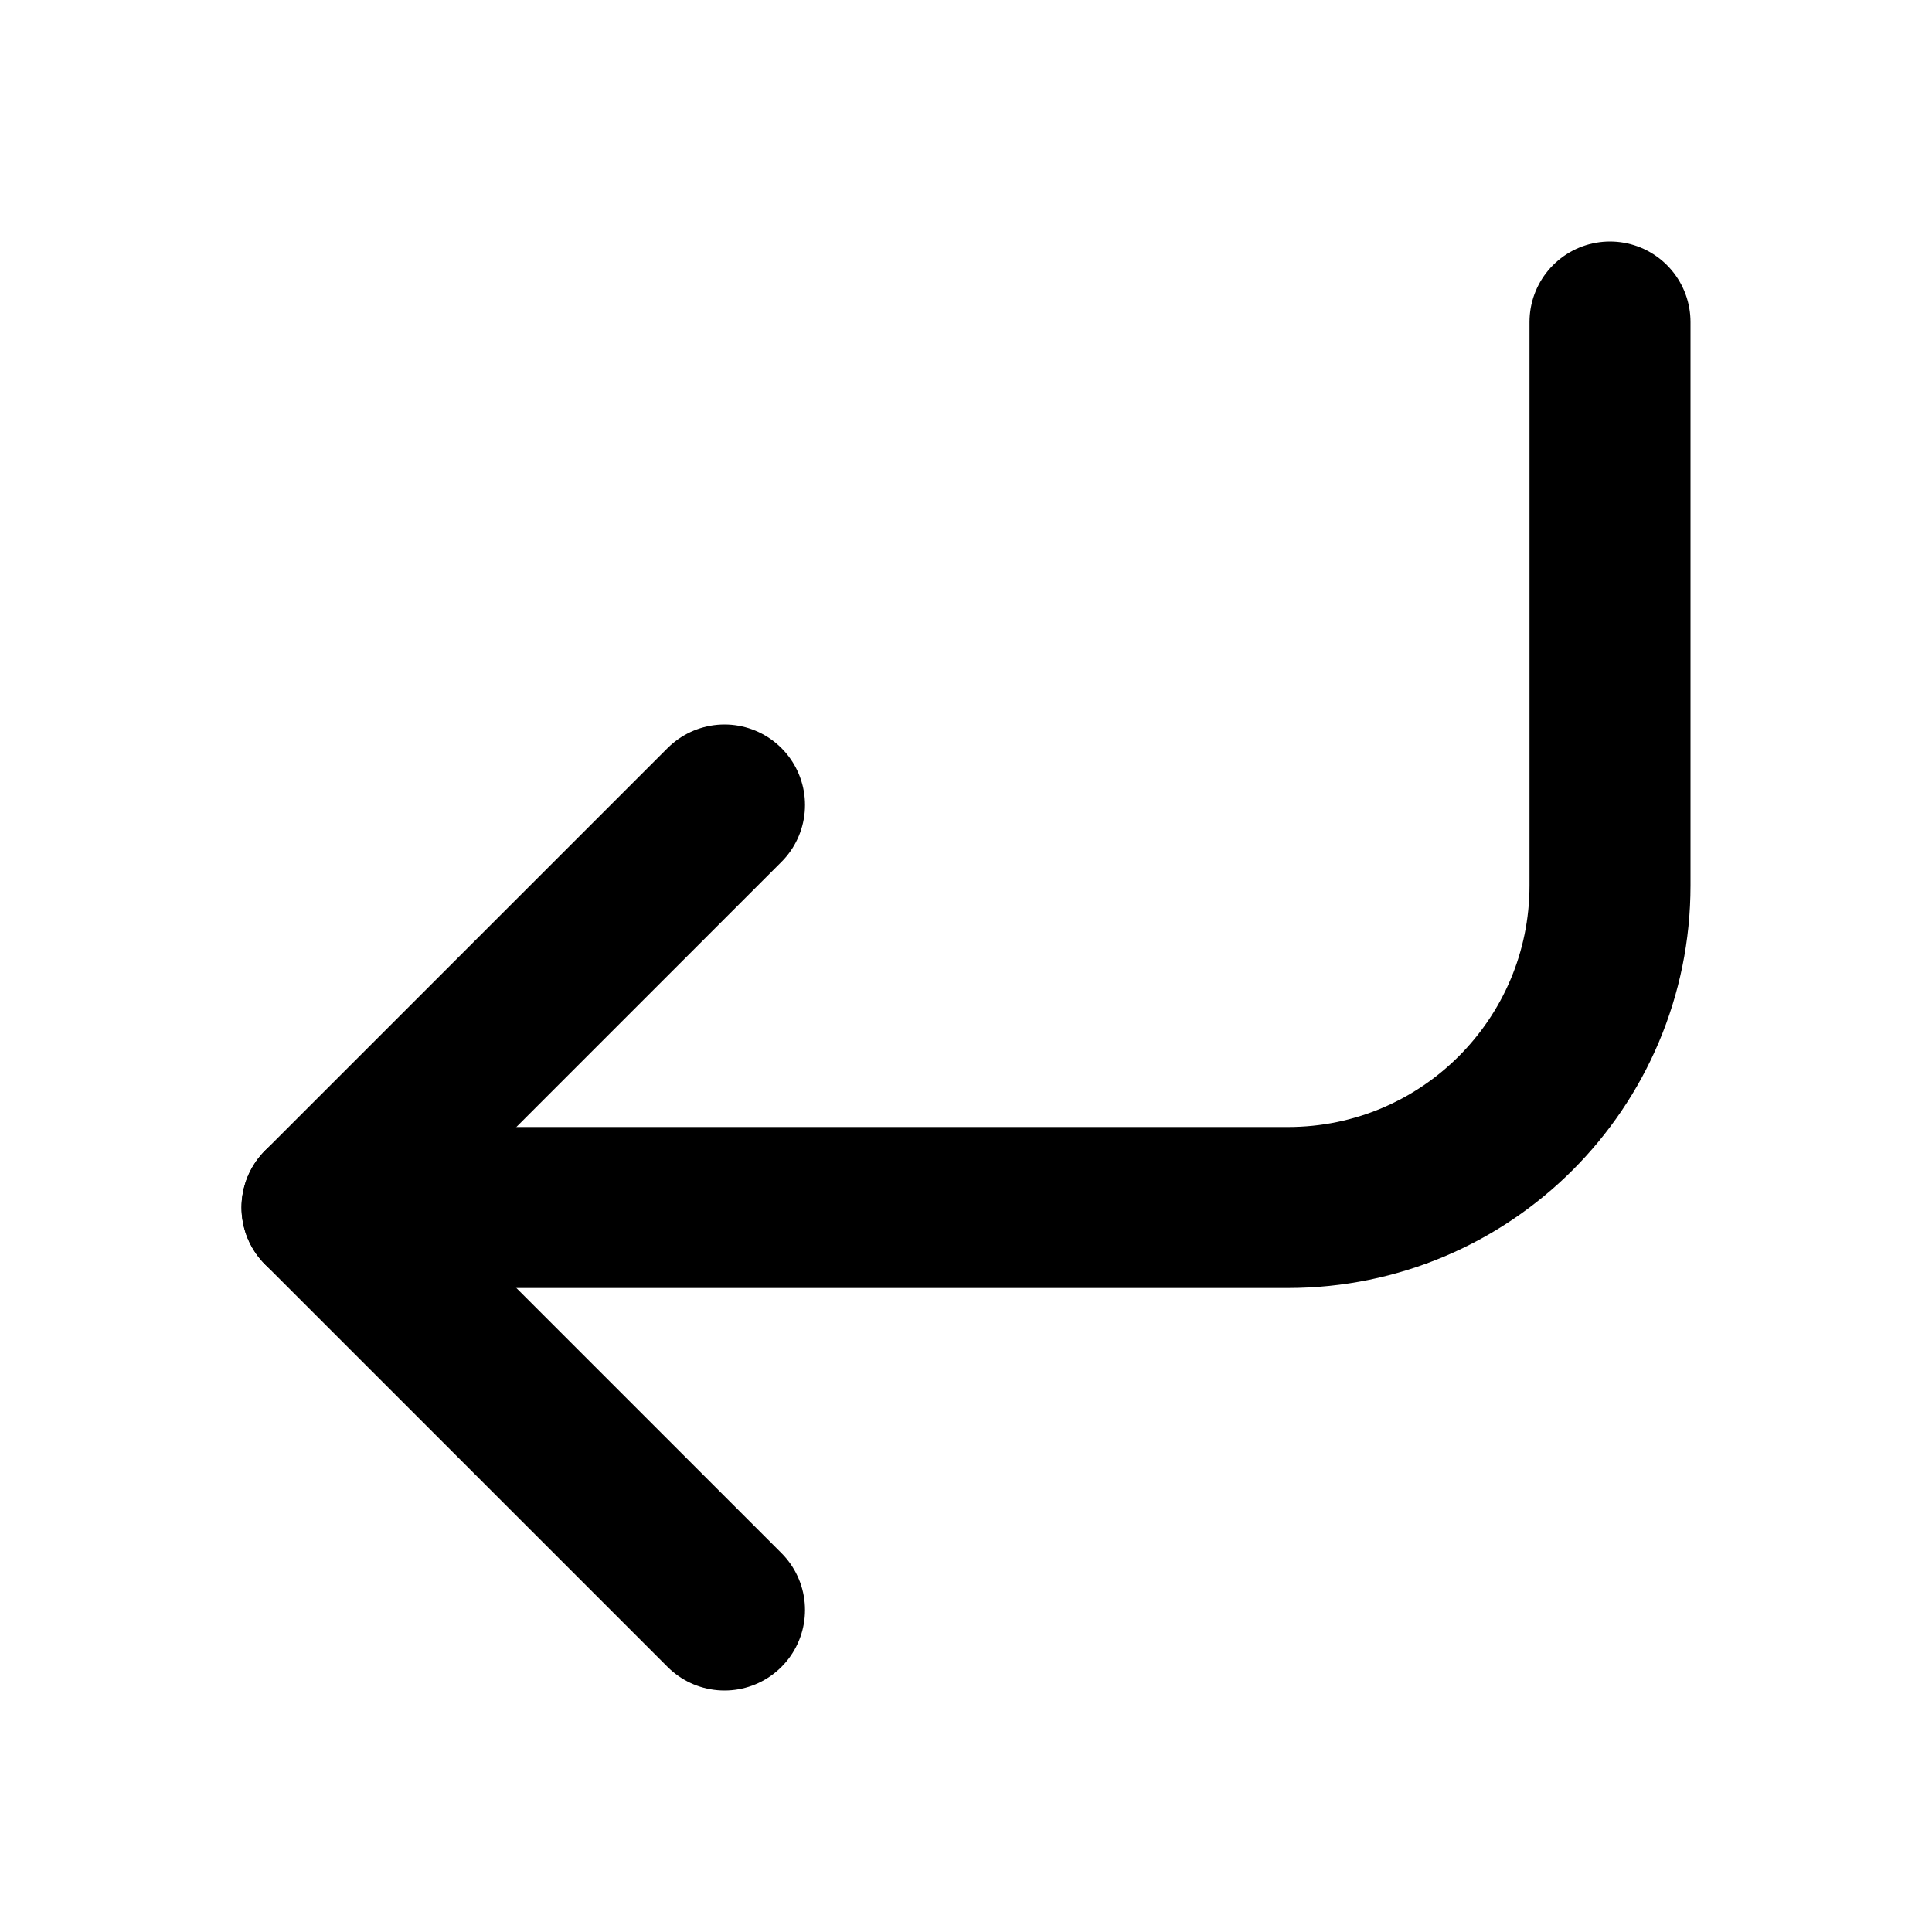
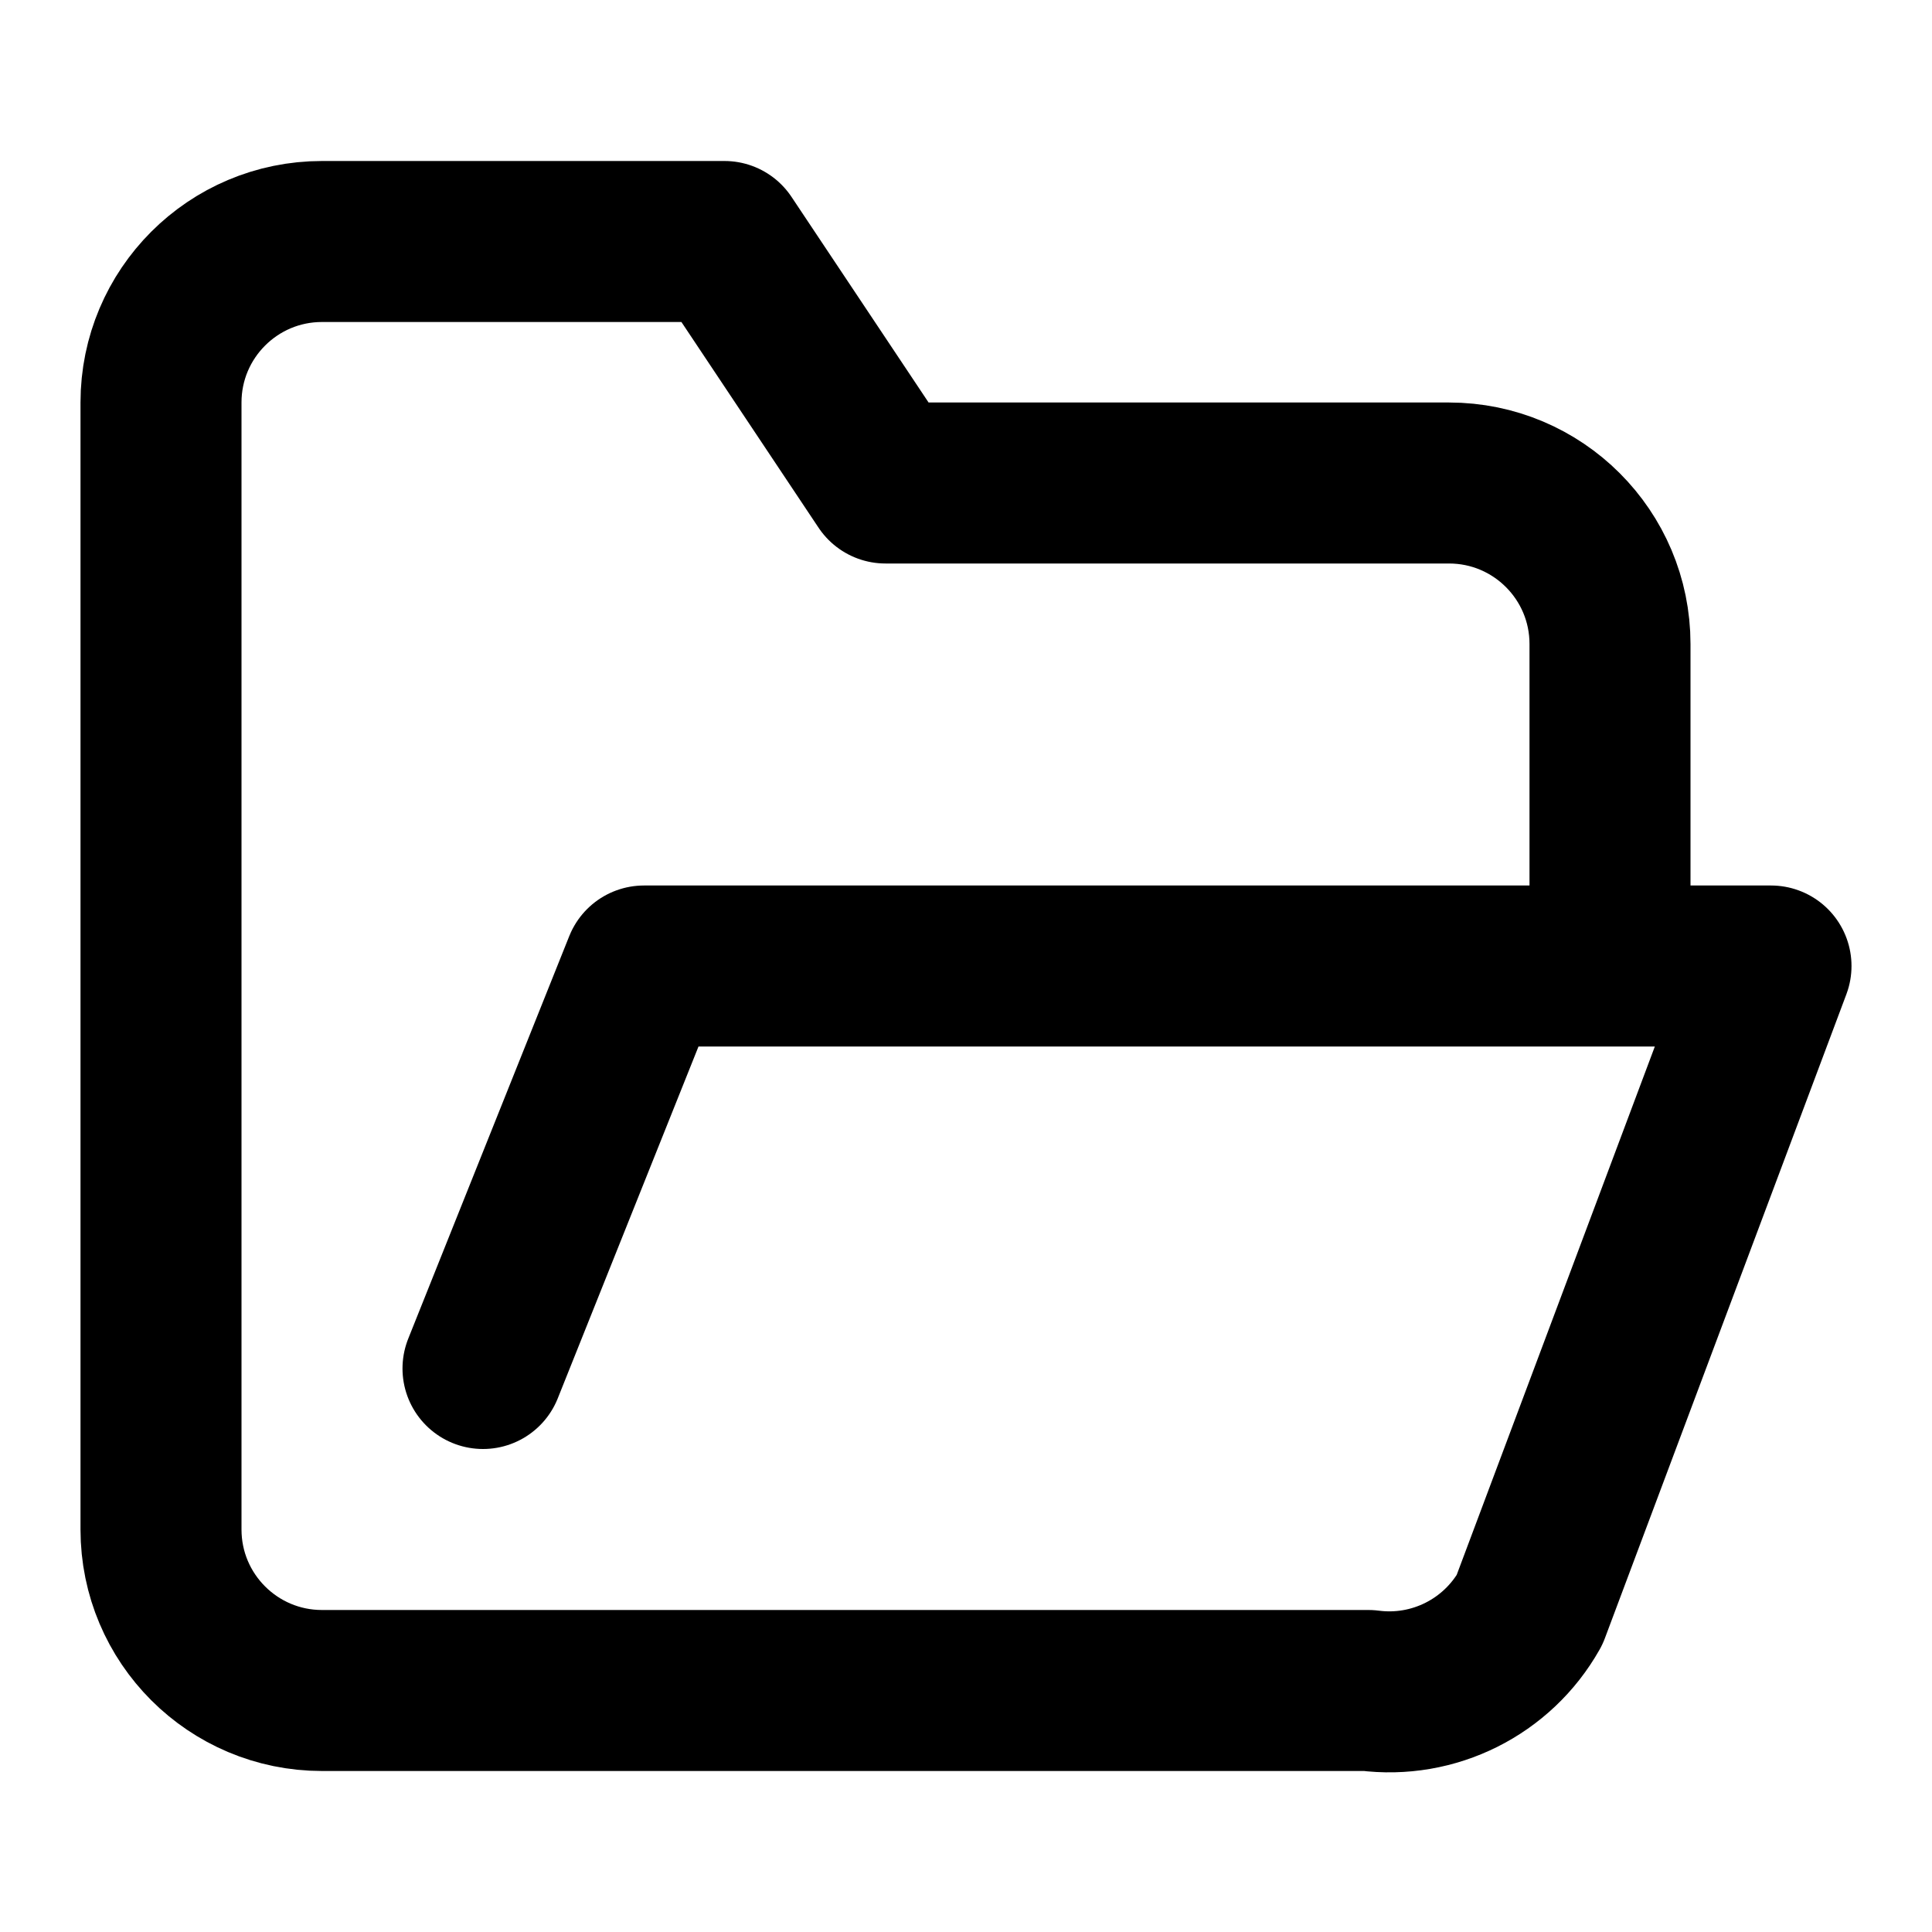
<svg xmlns="http://www.w3.org/2000/svg" width="24" height="24" viewBox="0 0 24 24" fill="none" stroke="currentColor" stroke-width="2" stroke-linecap="round" stroke-linejoin="round">
-   <polyline points="9 10 4 15 9 20" />
-   <path d="M20 4v7a4 4 0 01-4 4H4" />
+   <path d="M6 17l2-5h14l-3 8a2 2 0 01-2 1H4a2 2 0 01-2-2V5a2 2 0 012-2h5l2 3h7a2 2 0 012 2v4" />
</svg>
